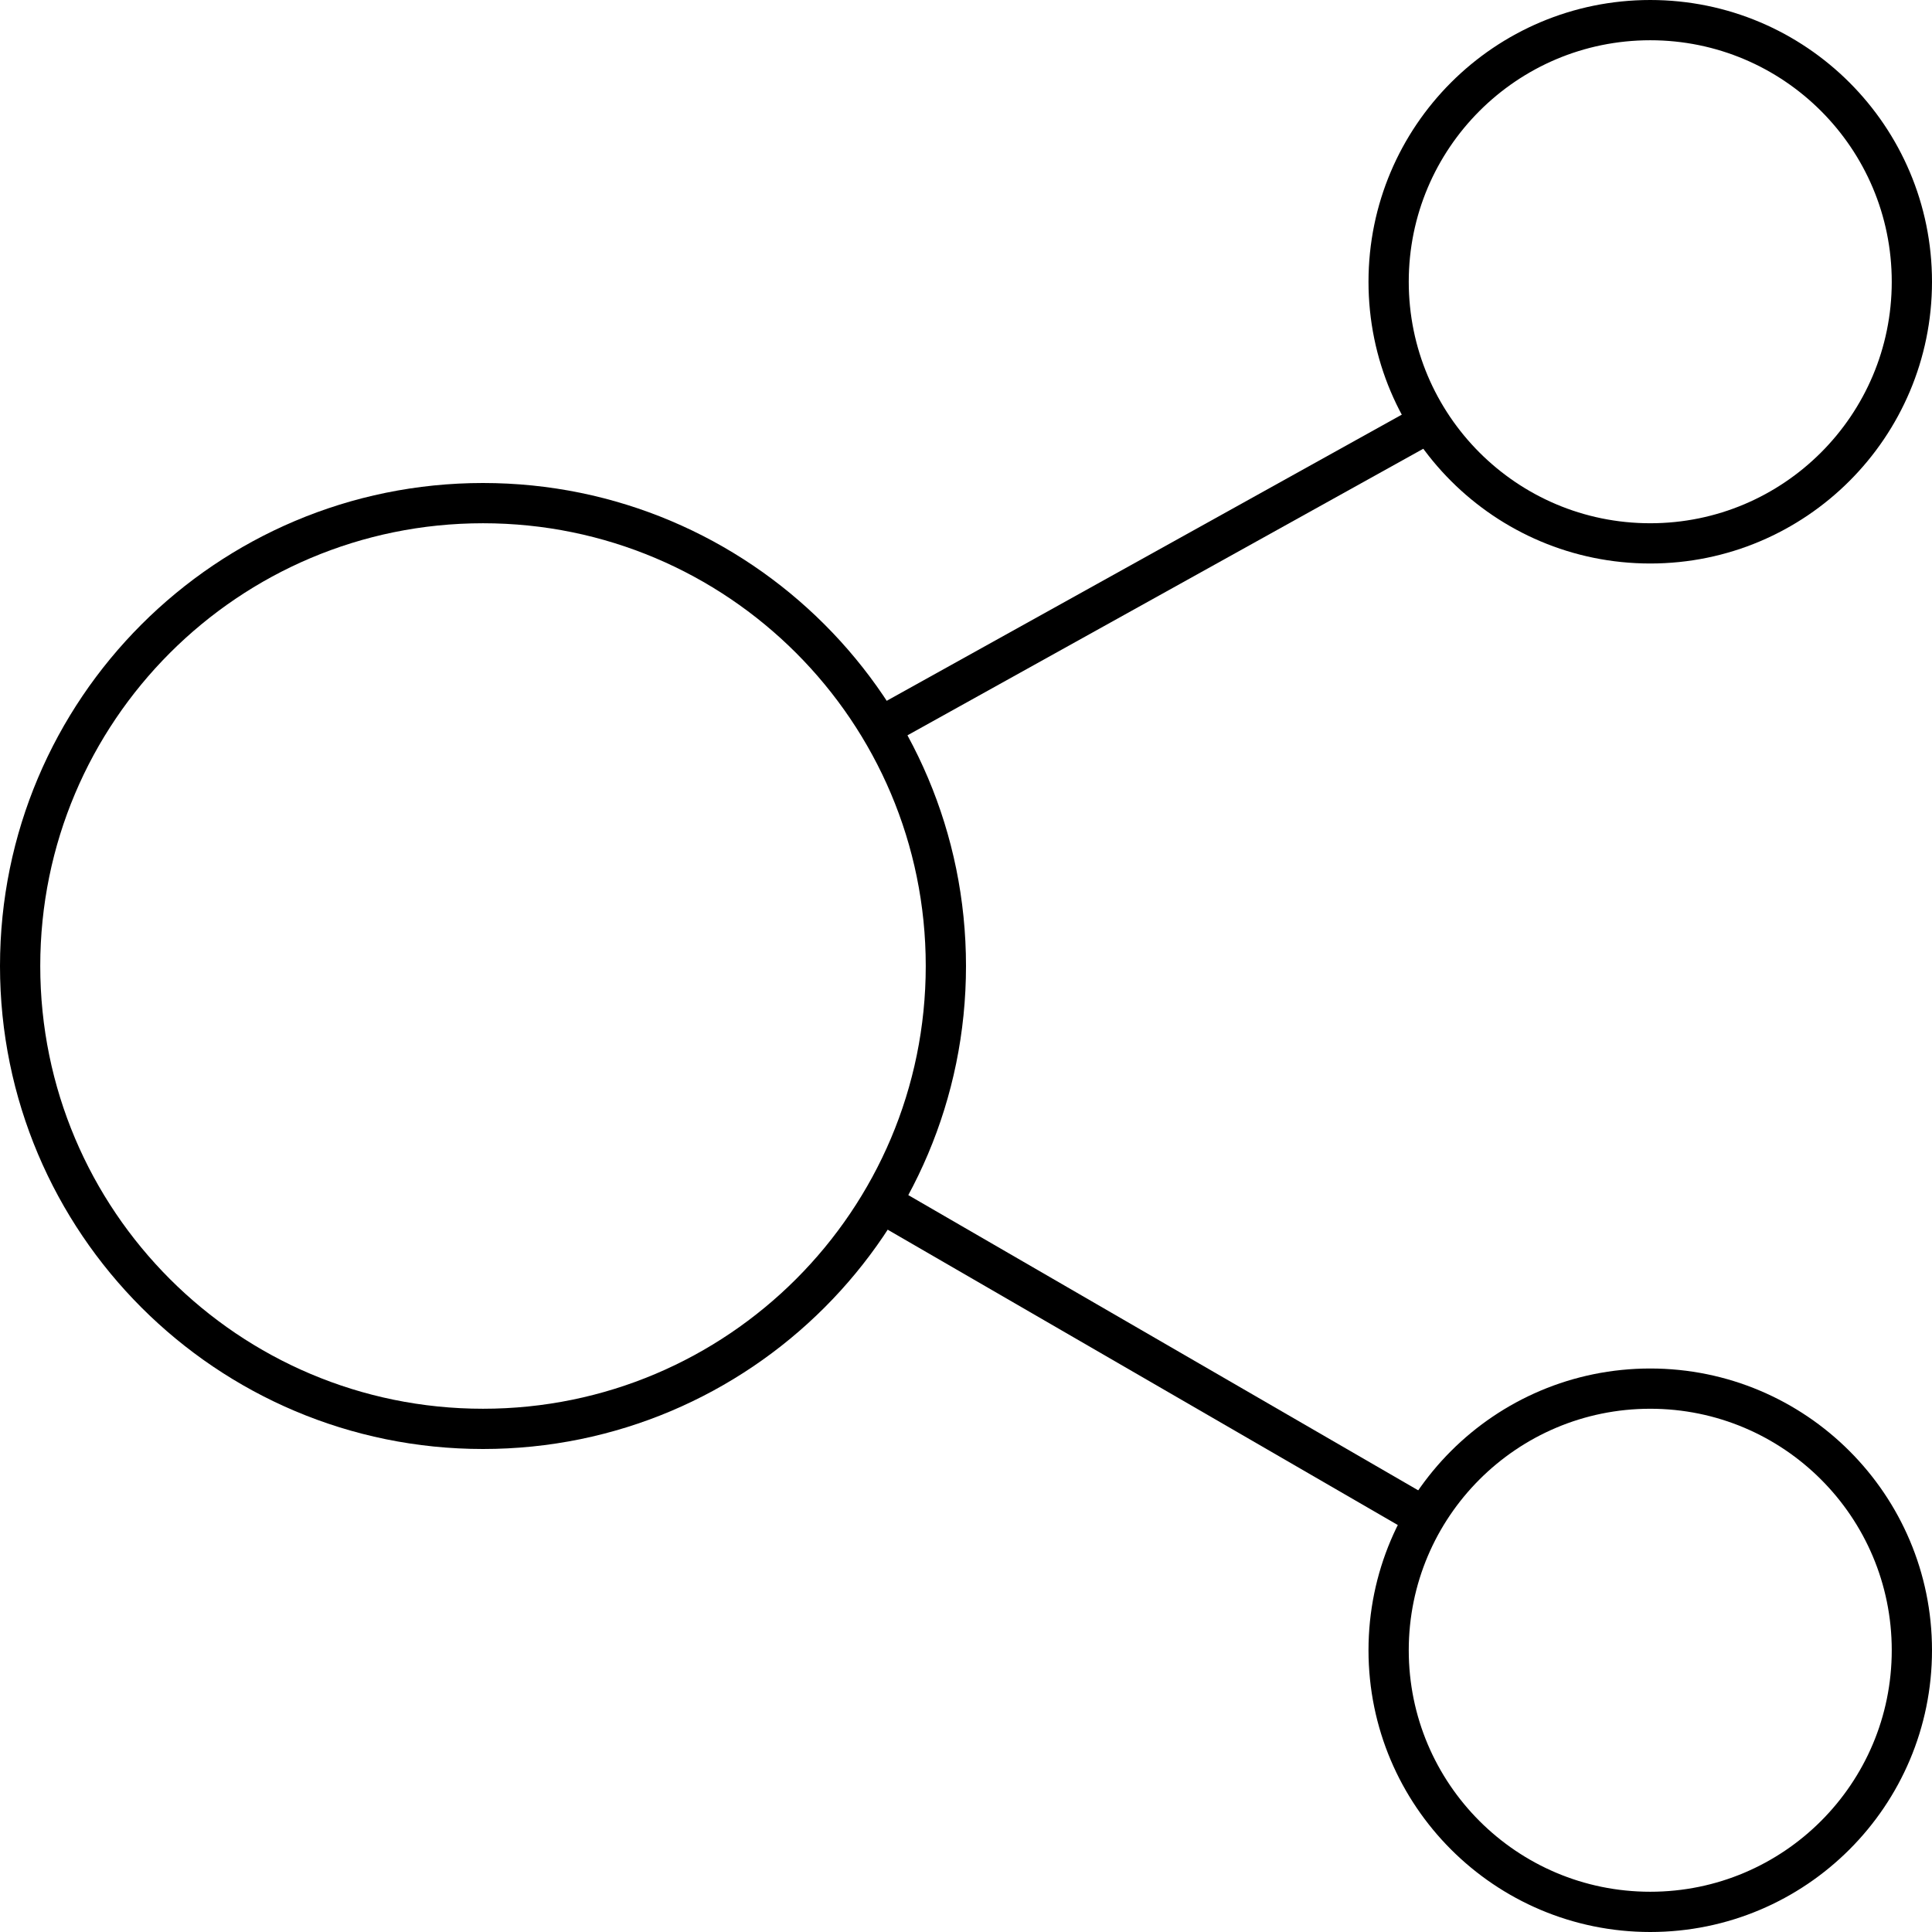
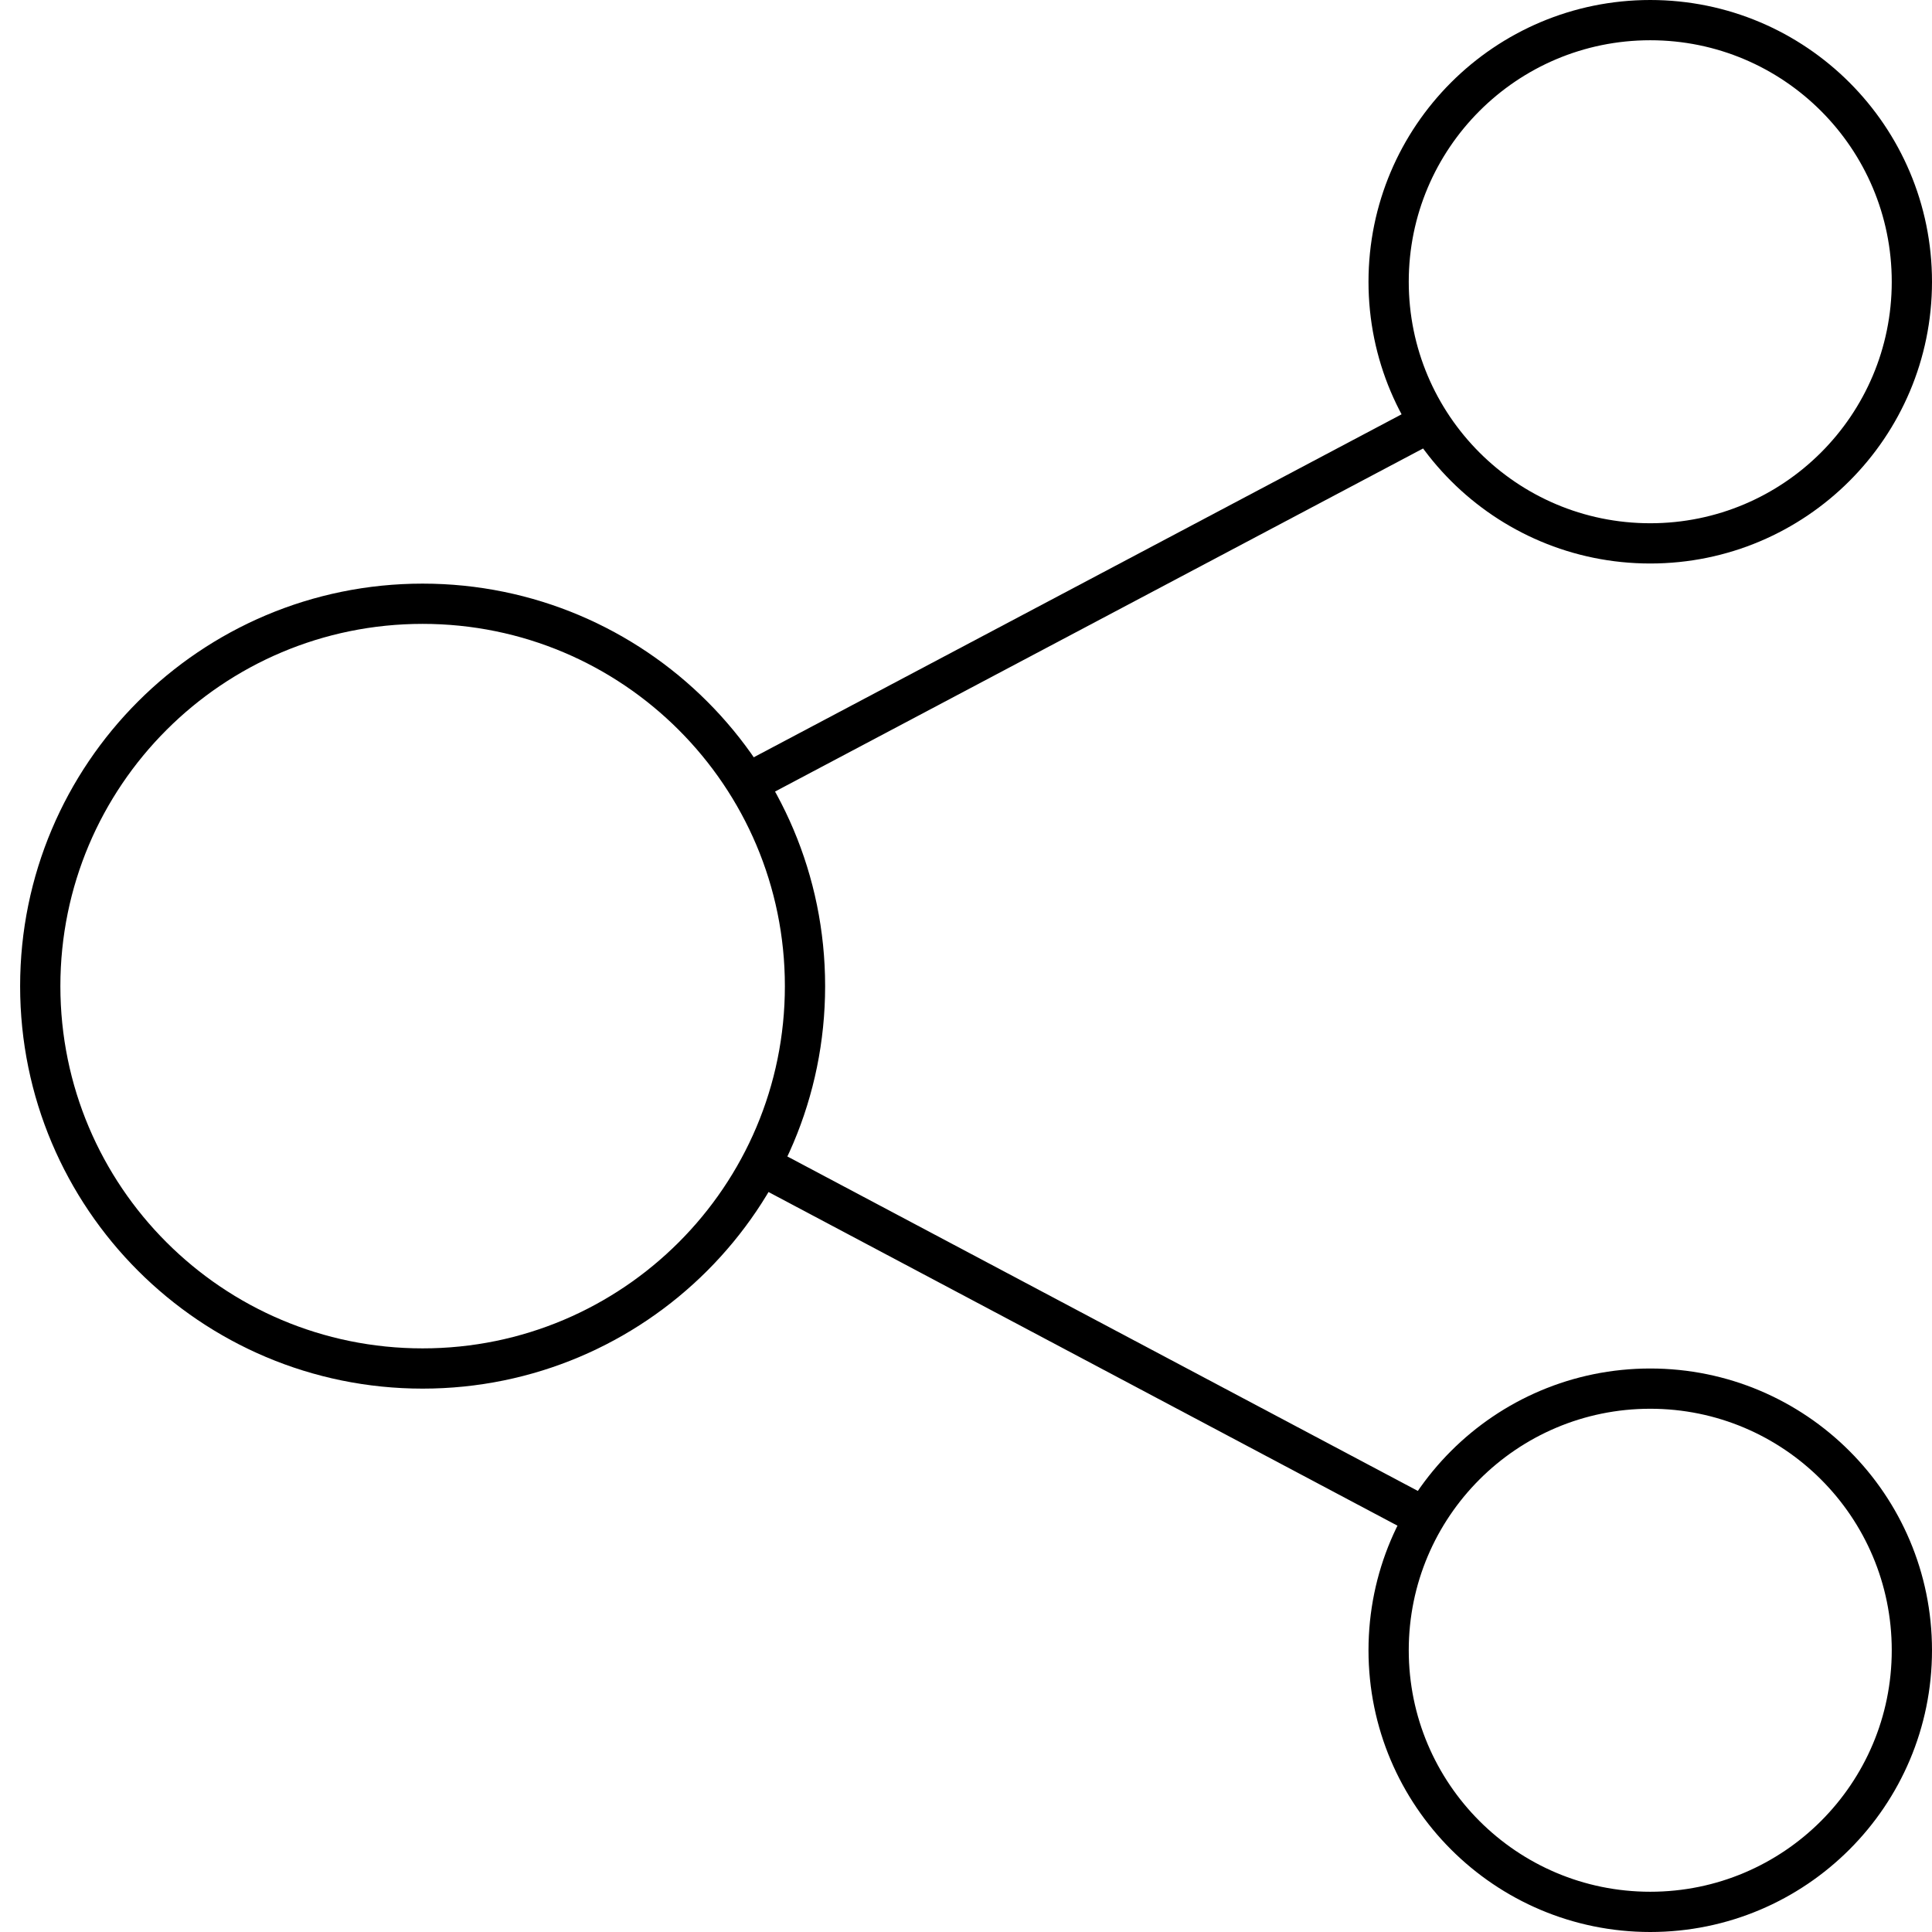
<svg xmlns="http://www.w3.org/2000/svg" width="48" height="48" viewBox="0 0 48 48">
  <g stroke="currentColor" fill="none" fill-rule="evenodd">
-     <circle cx="12" cy="24" r="11.5" />
+     <circle cx="10.5" cy="24.5" r="9.5" />
    <circle cx="41" cy="7" r="6.5" />
    <circle cx="41" cy="41" r="6.5" />
-     <path d="M22 18l13.5-7.5" />
-     <path d="M22.1 30l13.3 7.7" />
+     <path d="M18.5 19.5l17-9" />
+     <path d="M19 29l16.4 8.7" />
  </g>
</svg>
